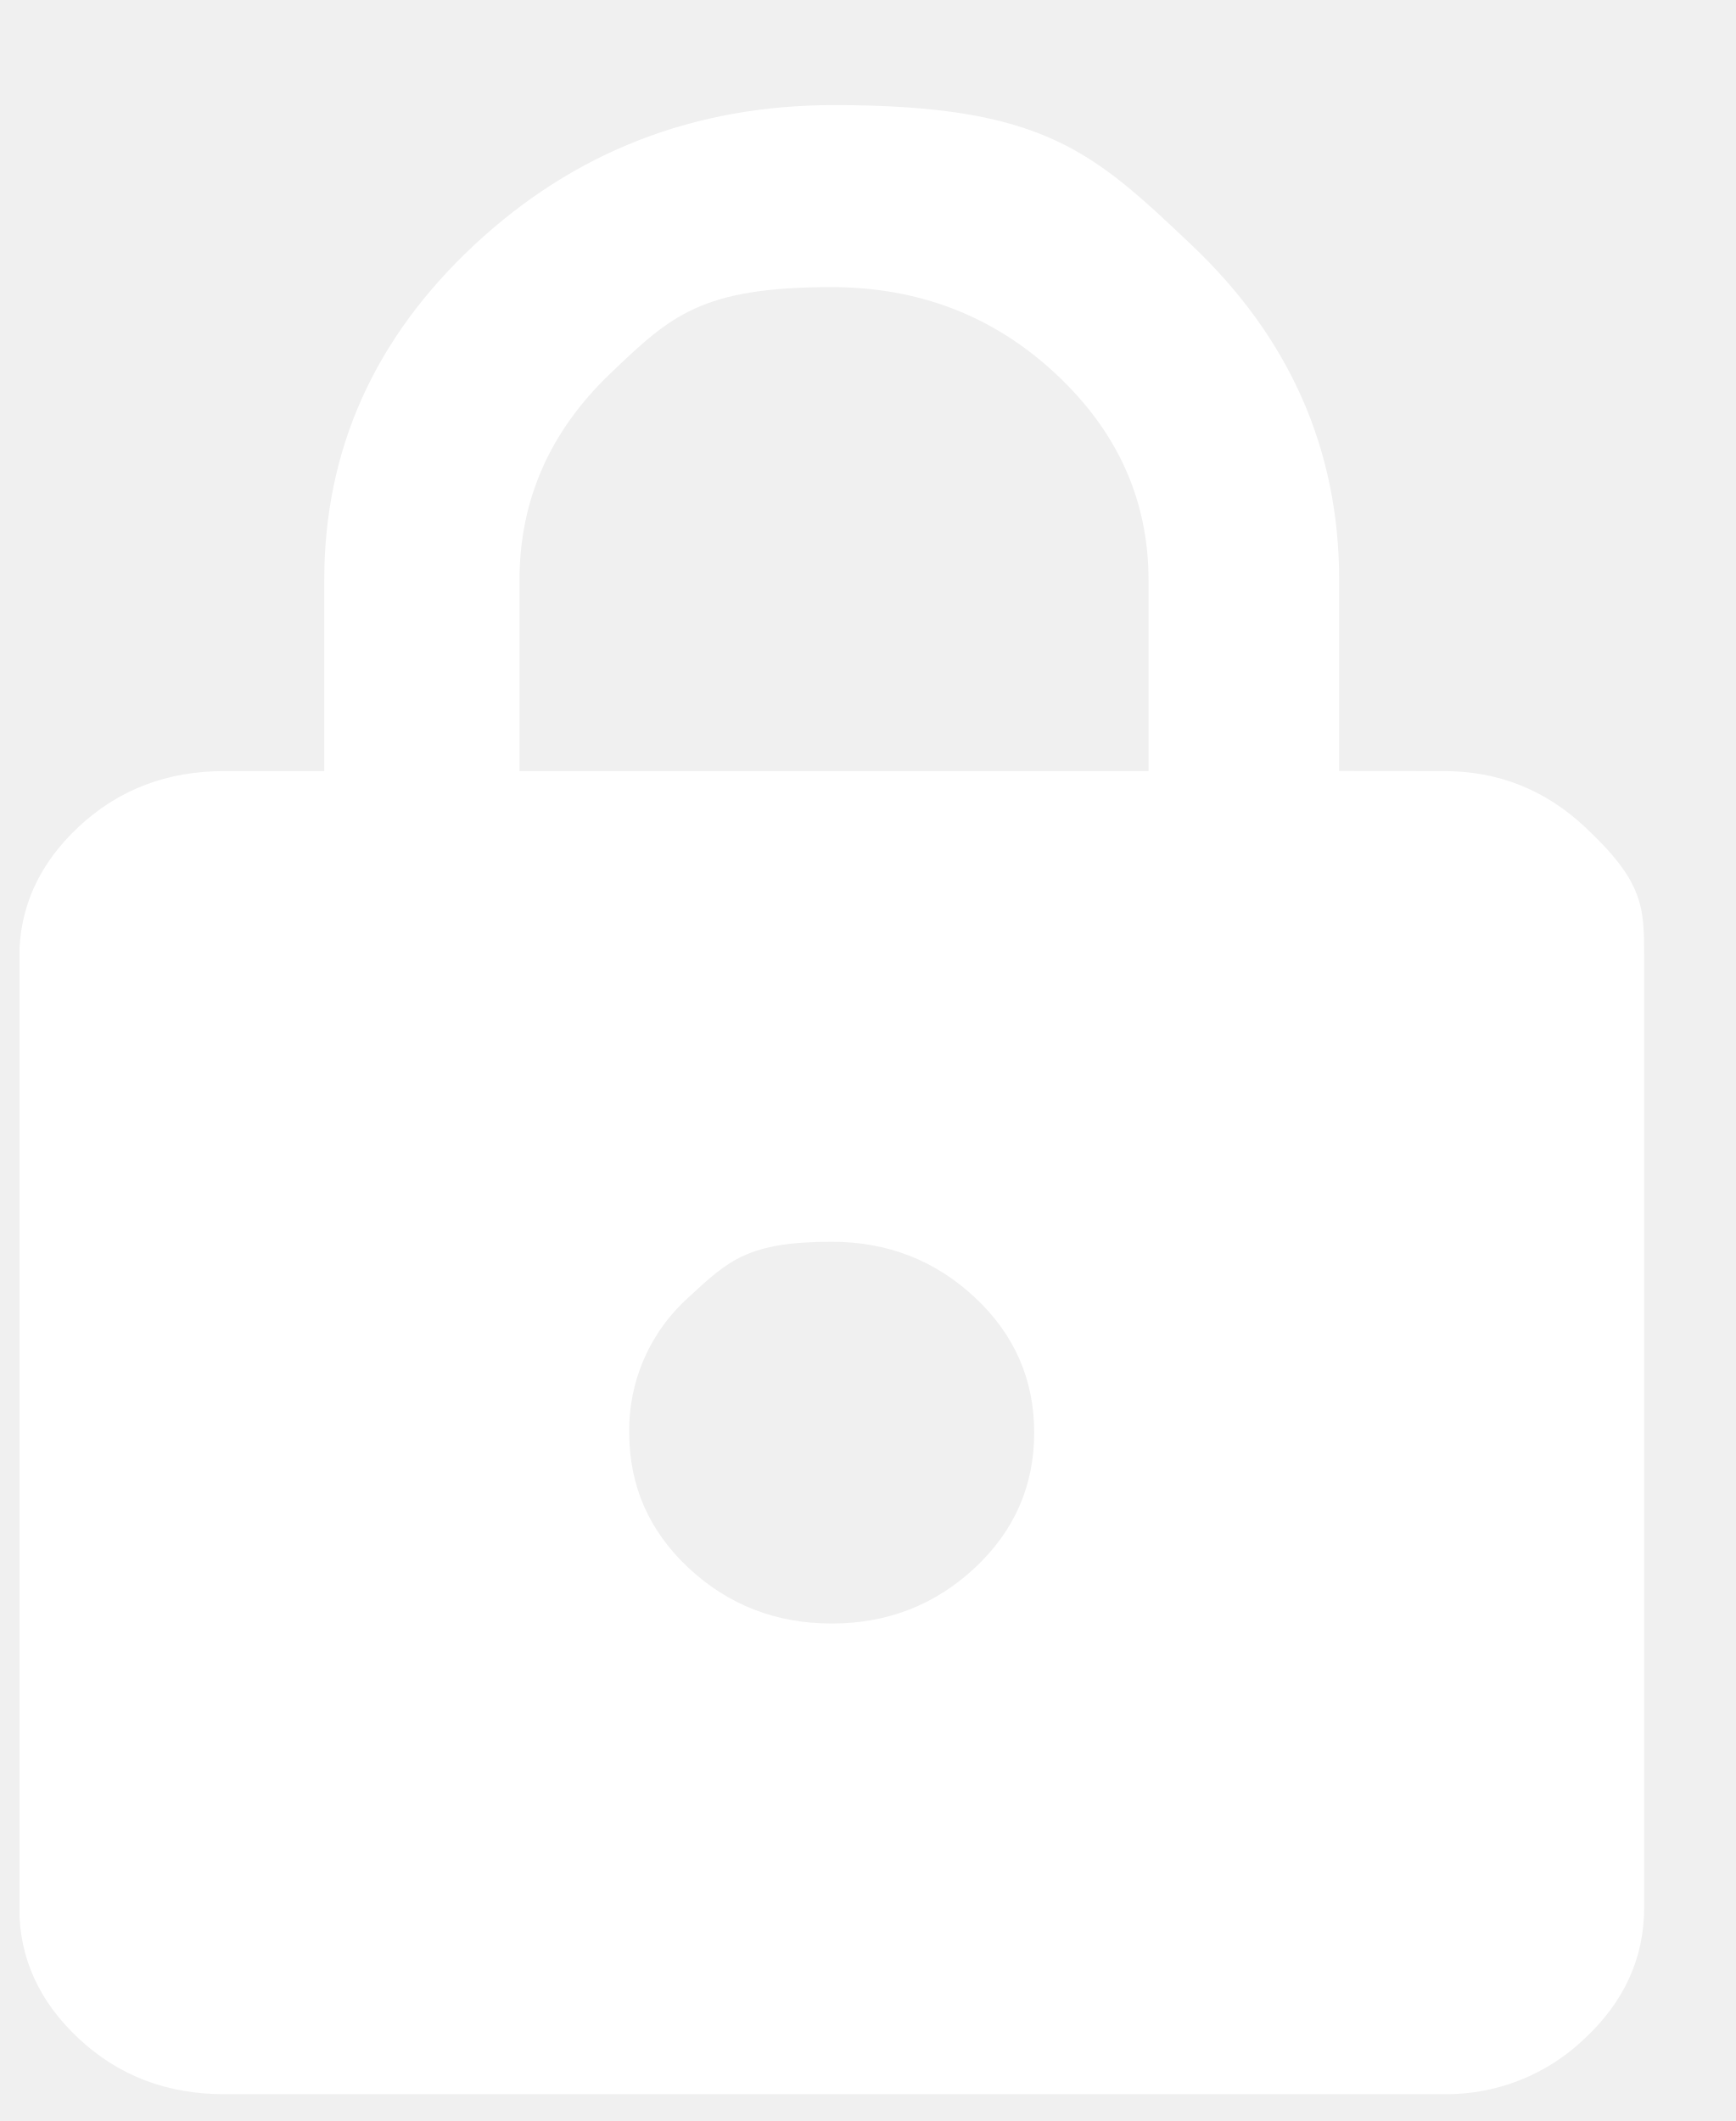
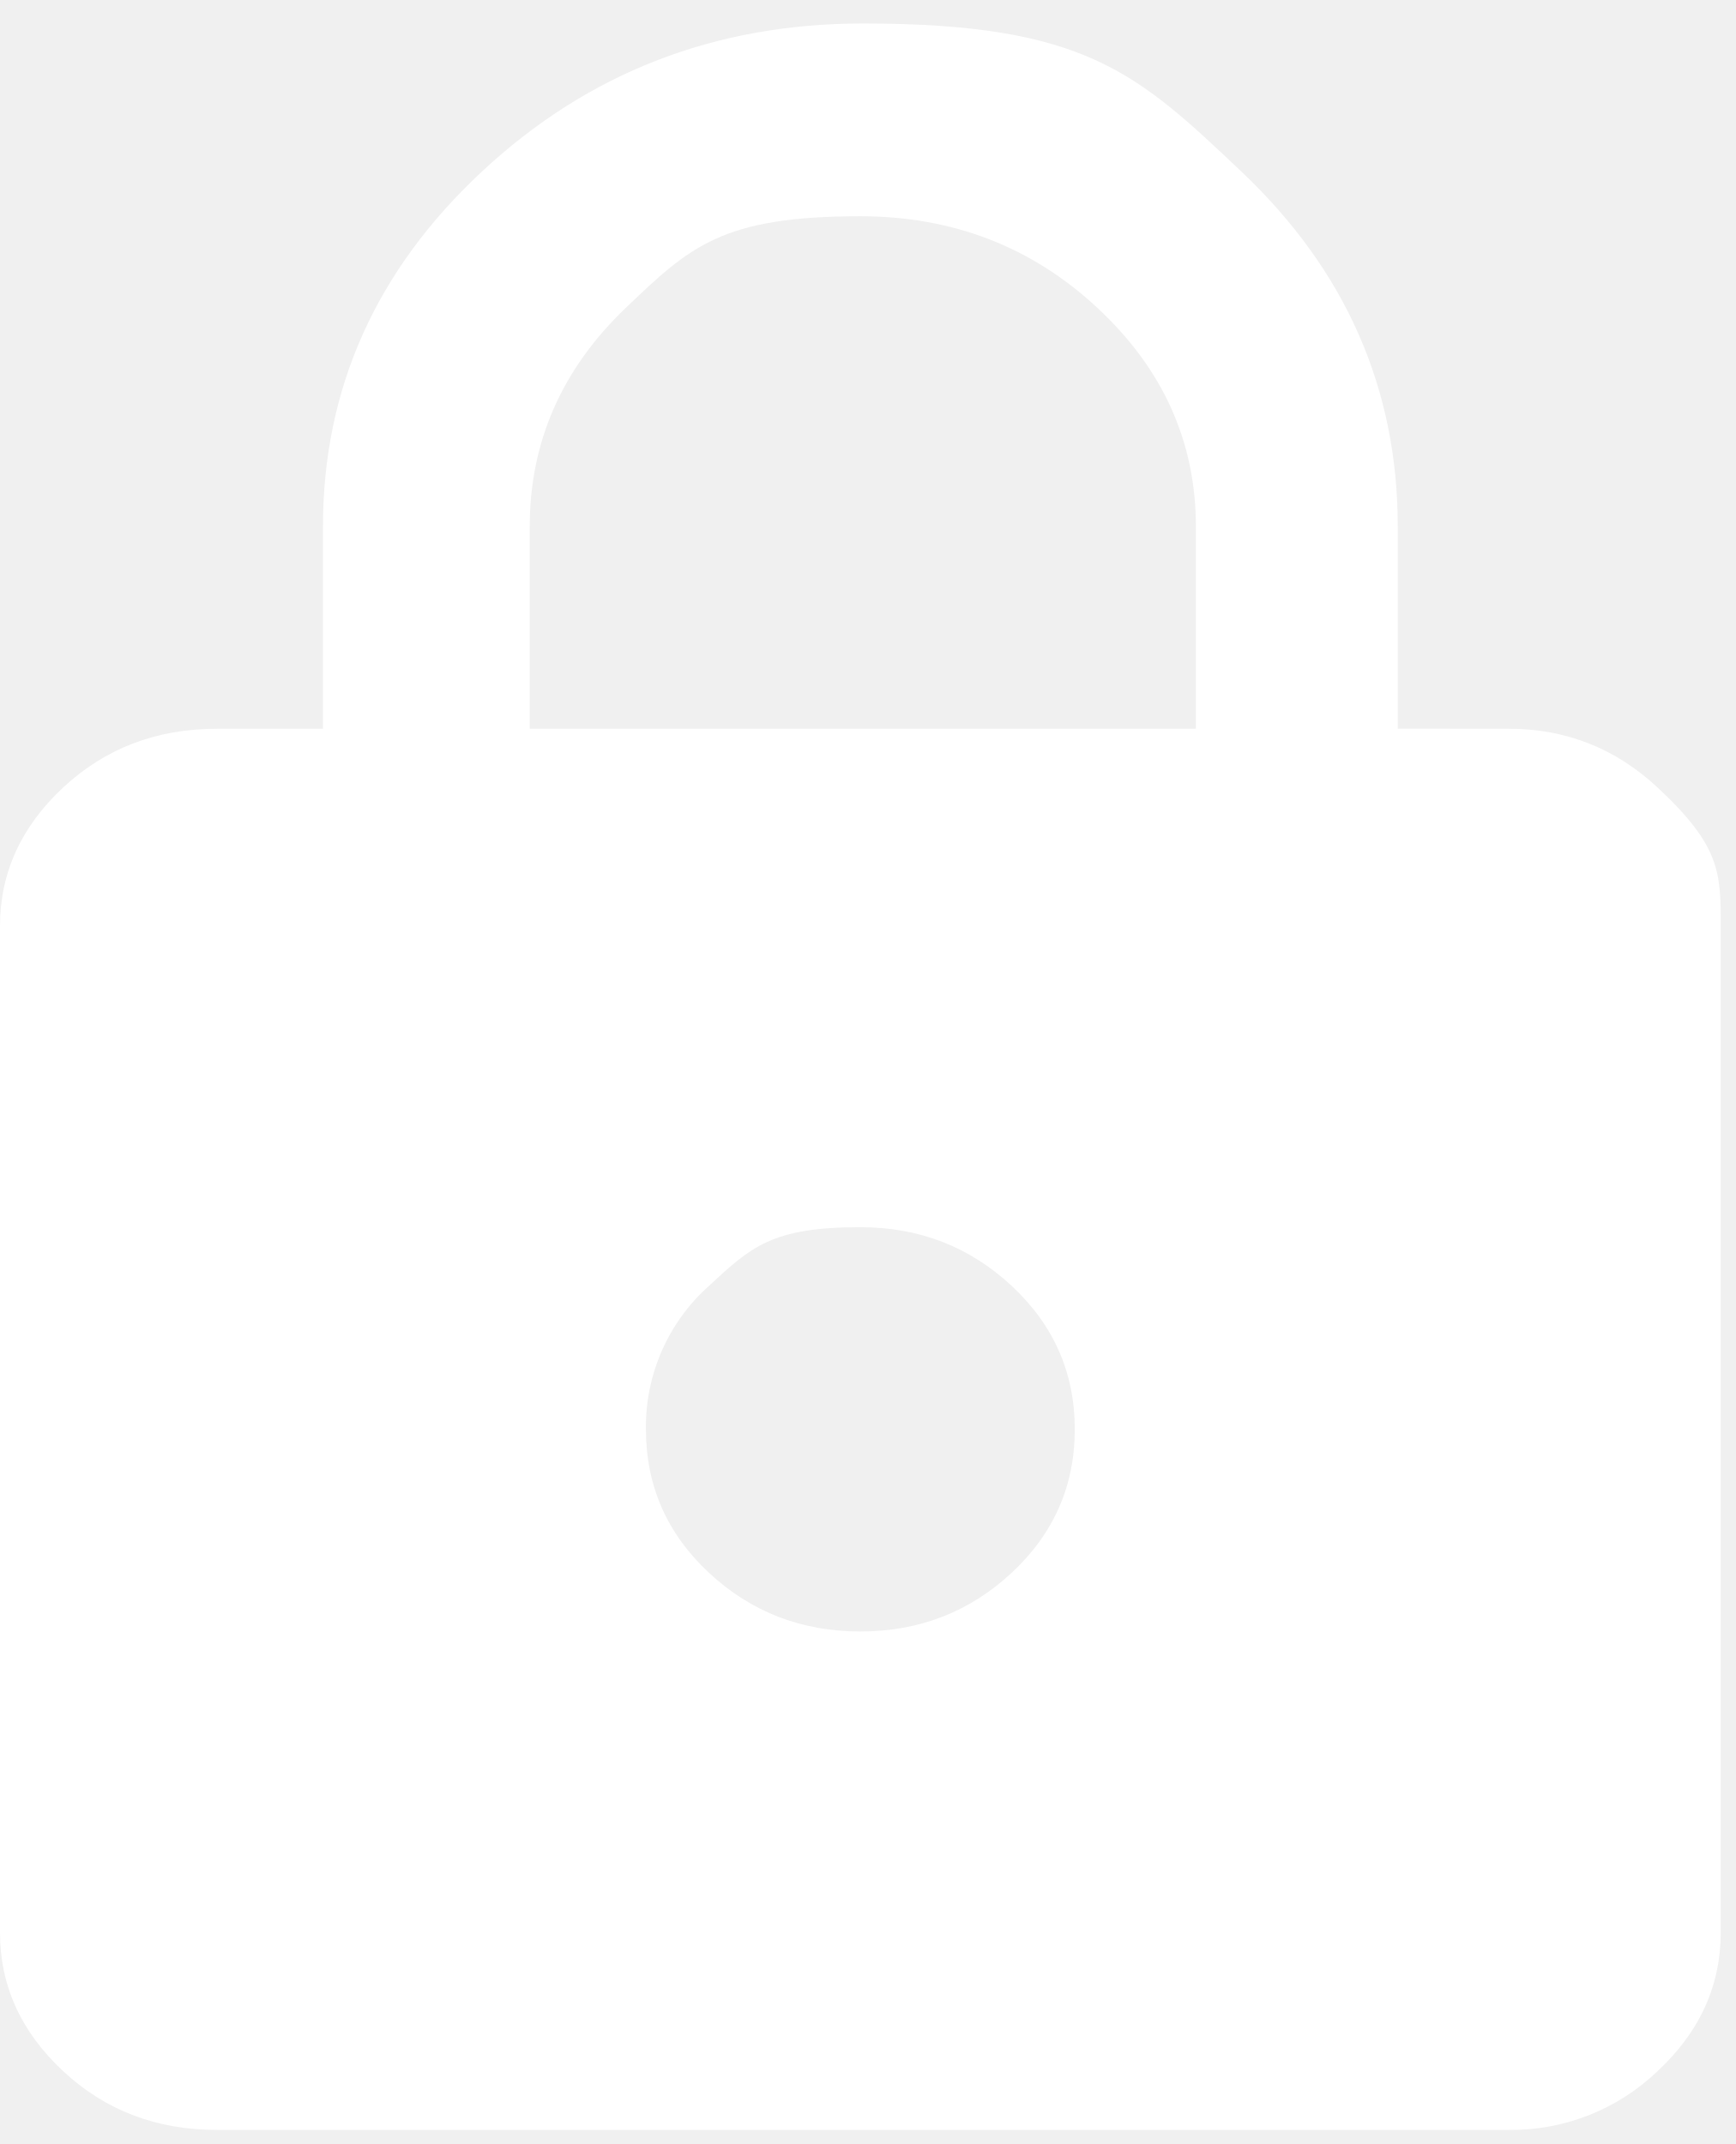
- <svg xmlns="http://www.w3.org/2000/svg" width="18" height="22" viewBox="0 0 18 22" fill="none">
-   <g clip-path="url(#clip0_14_1322)">
-     <g clip-path="url(#clip1_14_1322)">
-       <mask id="mask0_14_1322" style="mask-type:luminance" maskUnits="userSpaceOnUse" x="0" y="0" width="18" height="22">
-         <path d="M0.2 0.86H17.2V21.86H0.2V0.86Z" fill="white" />
-       </mask>
-       <g mask="url(#mask0_14_1322)">
-         <path d="M14.976 7.998C15.536 7.998 16.022 8.19 16.434 8.574C17.052 9.15 17.052 9.41 17.052 9.932V19.788C17.052 20.309 16.846 20.762 16.434 21.146C16.042 21.522 15.519 21.728 14.976 21.722H2.325C1.732 21.722 1.229 21.53 0.818 21.146C0.406 20.762 0.2 20.309 0.2 19.788V9.932C0.2 9.411 0.406 8.958 0.818 8.574C1.23 8.19 1.732 7.998 2.325 7.998H3.363V6.018C3.363 4.667 3.882 3.508 4.919 2.541C5.956 1.574 7.2 1.09 8.651 1.09C10.826 1.09 11.336 1.573 12.357 2.54C13.378 3.507 13.889 4.666 13.889 6.017V7.997L14.976 7.998ZM8.626 16.84C9.202 16.84 9.696 16.648 10.108 16.265C10.52 15.881 10.726 15.412 10.726 14.86C10.726 14.307 10.52 13.839 10.108 13.455C9.697 13.072 9.203 12.88 8.626 12.88C7.761 12.88 7.556 13.072 7.143 13.455C6.946 13.631 6.788 13.848 6.682 14.09C6.575 14.333 6.522 14.595 6.526 14.86C6.526 15.412 6.732 15.881 7.143 16.265C7.555 16.648 8.049 16.84 8.626 16.84ZM11.912 7.998V6.018C11.912 5.189 11.591 4.475 10.948 3.876C10.306 3.278 9.532 2.979 8.626 2.978C7.266 2.978 6.954 3.278 6.328 3.876C5.701 4.476 5.388 5.19 5.388 6.018V7.998H11.912Z" fill="white" />
-       </g>
-     </g>
+ <svg xmlns="http://www.w3.org/2000/svg" width="17" height="21" fill="none">
+   <clipPath id="a">
+     <path d="M0 0h17v21H0z" />
+   </clipPath>
+   <g clip-path="url(#a)">
+     <path fill="#fff" d="M14.776 7.138q.84 0 1.458.576c.618.576.618.836.618 1.358v9.856q0 .782-.618 1.358a2.07 2.07 0 0 1-1.458.576H2.125q-.89 0-1.507-.576Q0 19.71 0 18.928V9.072q0-.782.618-1.358t1.507-.576h1.038v-1.98q0-2.026 1.556-3.477T8.451.23c2.175 0 2.685.483 3.706 1.45q1.532 1.45 1.532 3.477v1.98zm-6.35 8.842q.864 0 1.482-.575.618-.576.618-1.405t-.618-1.405q-.617-.575-1.482-.575c-.865 0-1.07.192-1.483.575A1.85 1.85 0 0 0 6.326 14q0 .829.617 1.405.618.575 1.483.575m3.286-8.842v-1.98q0-1.244-.964-2.142-.963-.897-2.322-.898c-1.36 0-1.672.3-2.298.898q-.94.9-.94 2.142v1.98z" />
  </g>
-   <defs>
-     <clipPath id="clip0_14_1322">
-       <rect width="17" height="21" fill="white" transform="translate(0.199951 0.859863)" />
-     </clipPath>
-     <clipPath id="clip1_14_1322">
-       <rect width="17" height="21" fill="white" transform="translate(0.199951 0.859863)" />
-     </clipPath>
-   </defs>
</svg>
